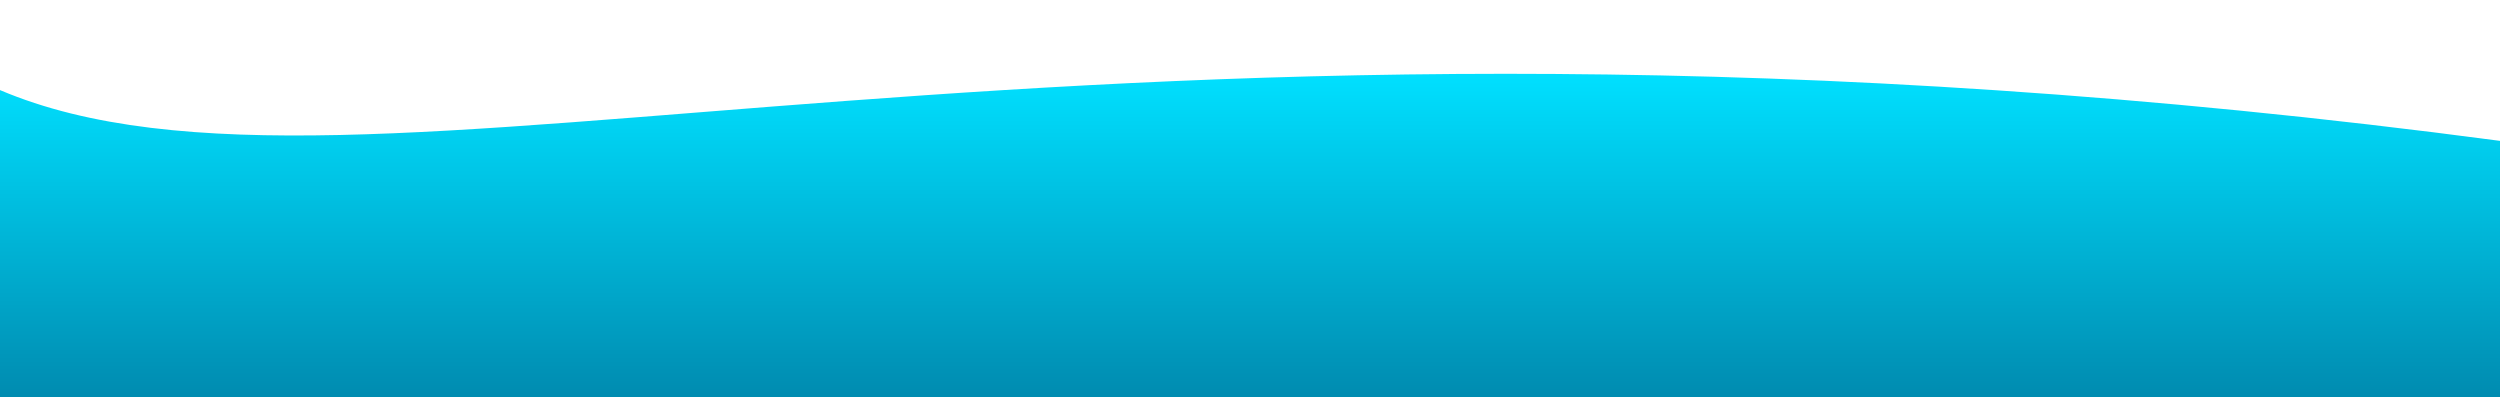
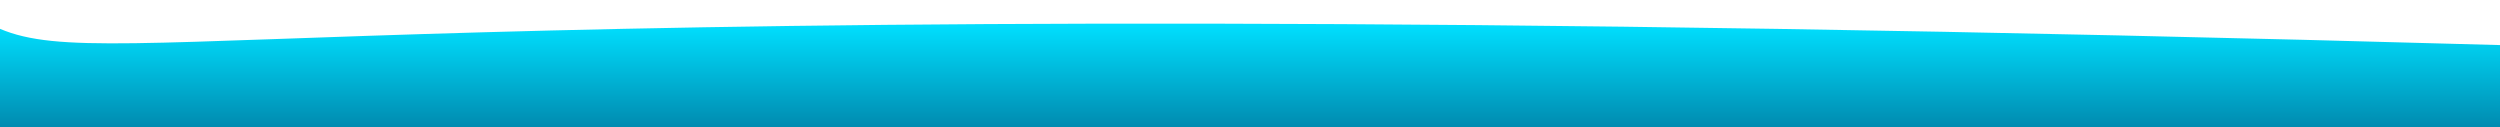
- <svg xmlns="http://www.w3.org/2000/svg" width="100vw" height="300px" fill="none" version="1.1">
+ <svg xmlns="http://www.w3.org/2000/svg" width="100%" height="300px" fill="none" version="1.1">
  <linearGradient id="grad1" x1="0%" y1="0%" x2="100%" y2="0%" gradientTransform="rotate(90)">
    <stop offset="0%" stop-color="#00E0FF" />
    <stop offset="100%" stop-color="#00789E" />
  </linearGradient>
-   <path fill="url(#grad1)" d=" M0 67 C 273,183 822,-40 1920.00,106 V 359 H 0 V 67 Z">
-     <animate repeatCount="indefinite" fill="url(#grad1)" attributeName="d" dur="15s" attributeType="XML" values=" M0 77 C 473,283 822,-40 1920,116 V 359 H 0 V 67 Z; M0 77 C         473,-40 1222,283 1920,136 V 359 H 0 V 67 Z; M0 77 C 973,260 1722,-53         1920,120 V 359 H 0 V 67 Z; M0 77 C 473,283 822,-40 1920,116 V 359 H 0 V         67 Z " />
+   <path fill="url(#grad1)" d=" M0 67 C 273,183 822,-40 6000.00,106 V 359 H 0 V 67 Z">
+     <animate repeatCount="indefinite" fill="url(#grad1)" attributeName="d" dur="15s" attributeType="XML" values=" M0 77 C 473,283 822,-40 6000,116 V 359 H 0 V 67 Z; M0 77 C         473,-40 1222,283 6000,136 V 359 H 0 V 67 Z; M0 77 C 973,260 1722,-53         6000,120 V 359 H 0 V 67 Z; M0 77 C 473,283 822,-40 6000,116 V 359 H 0 V         67 Z " />
  </path>
</svg>
